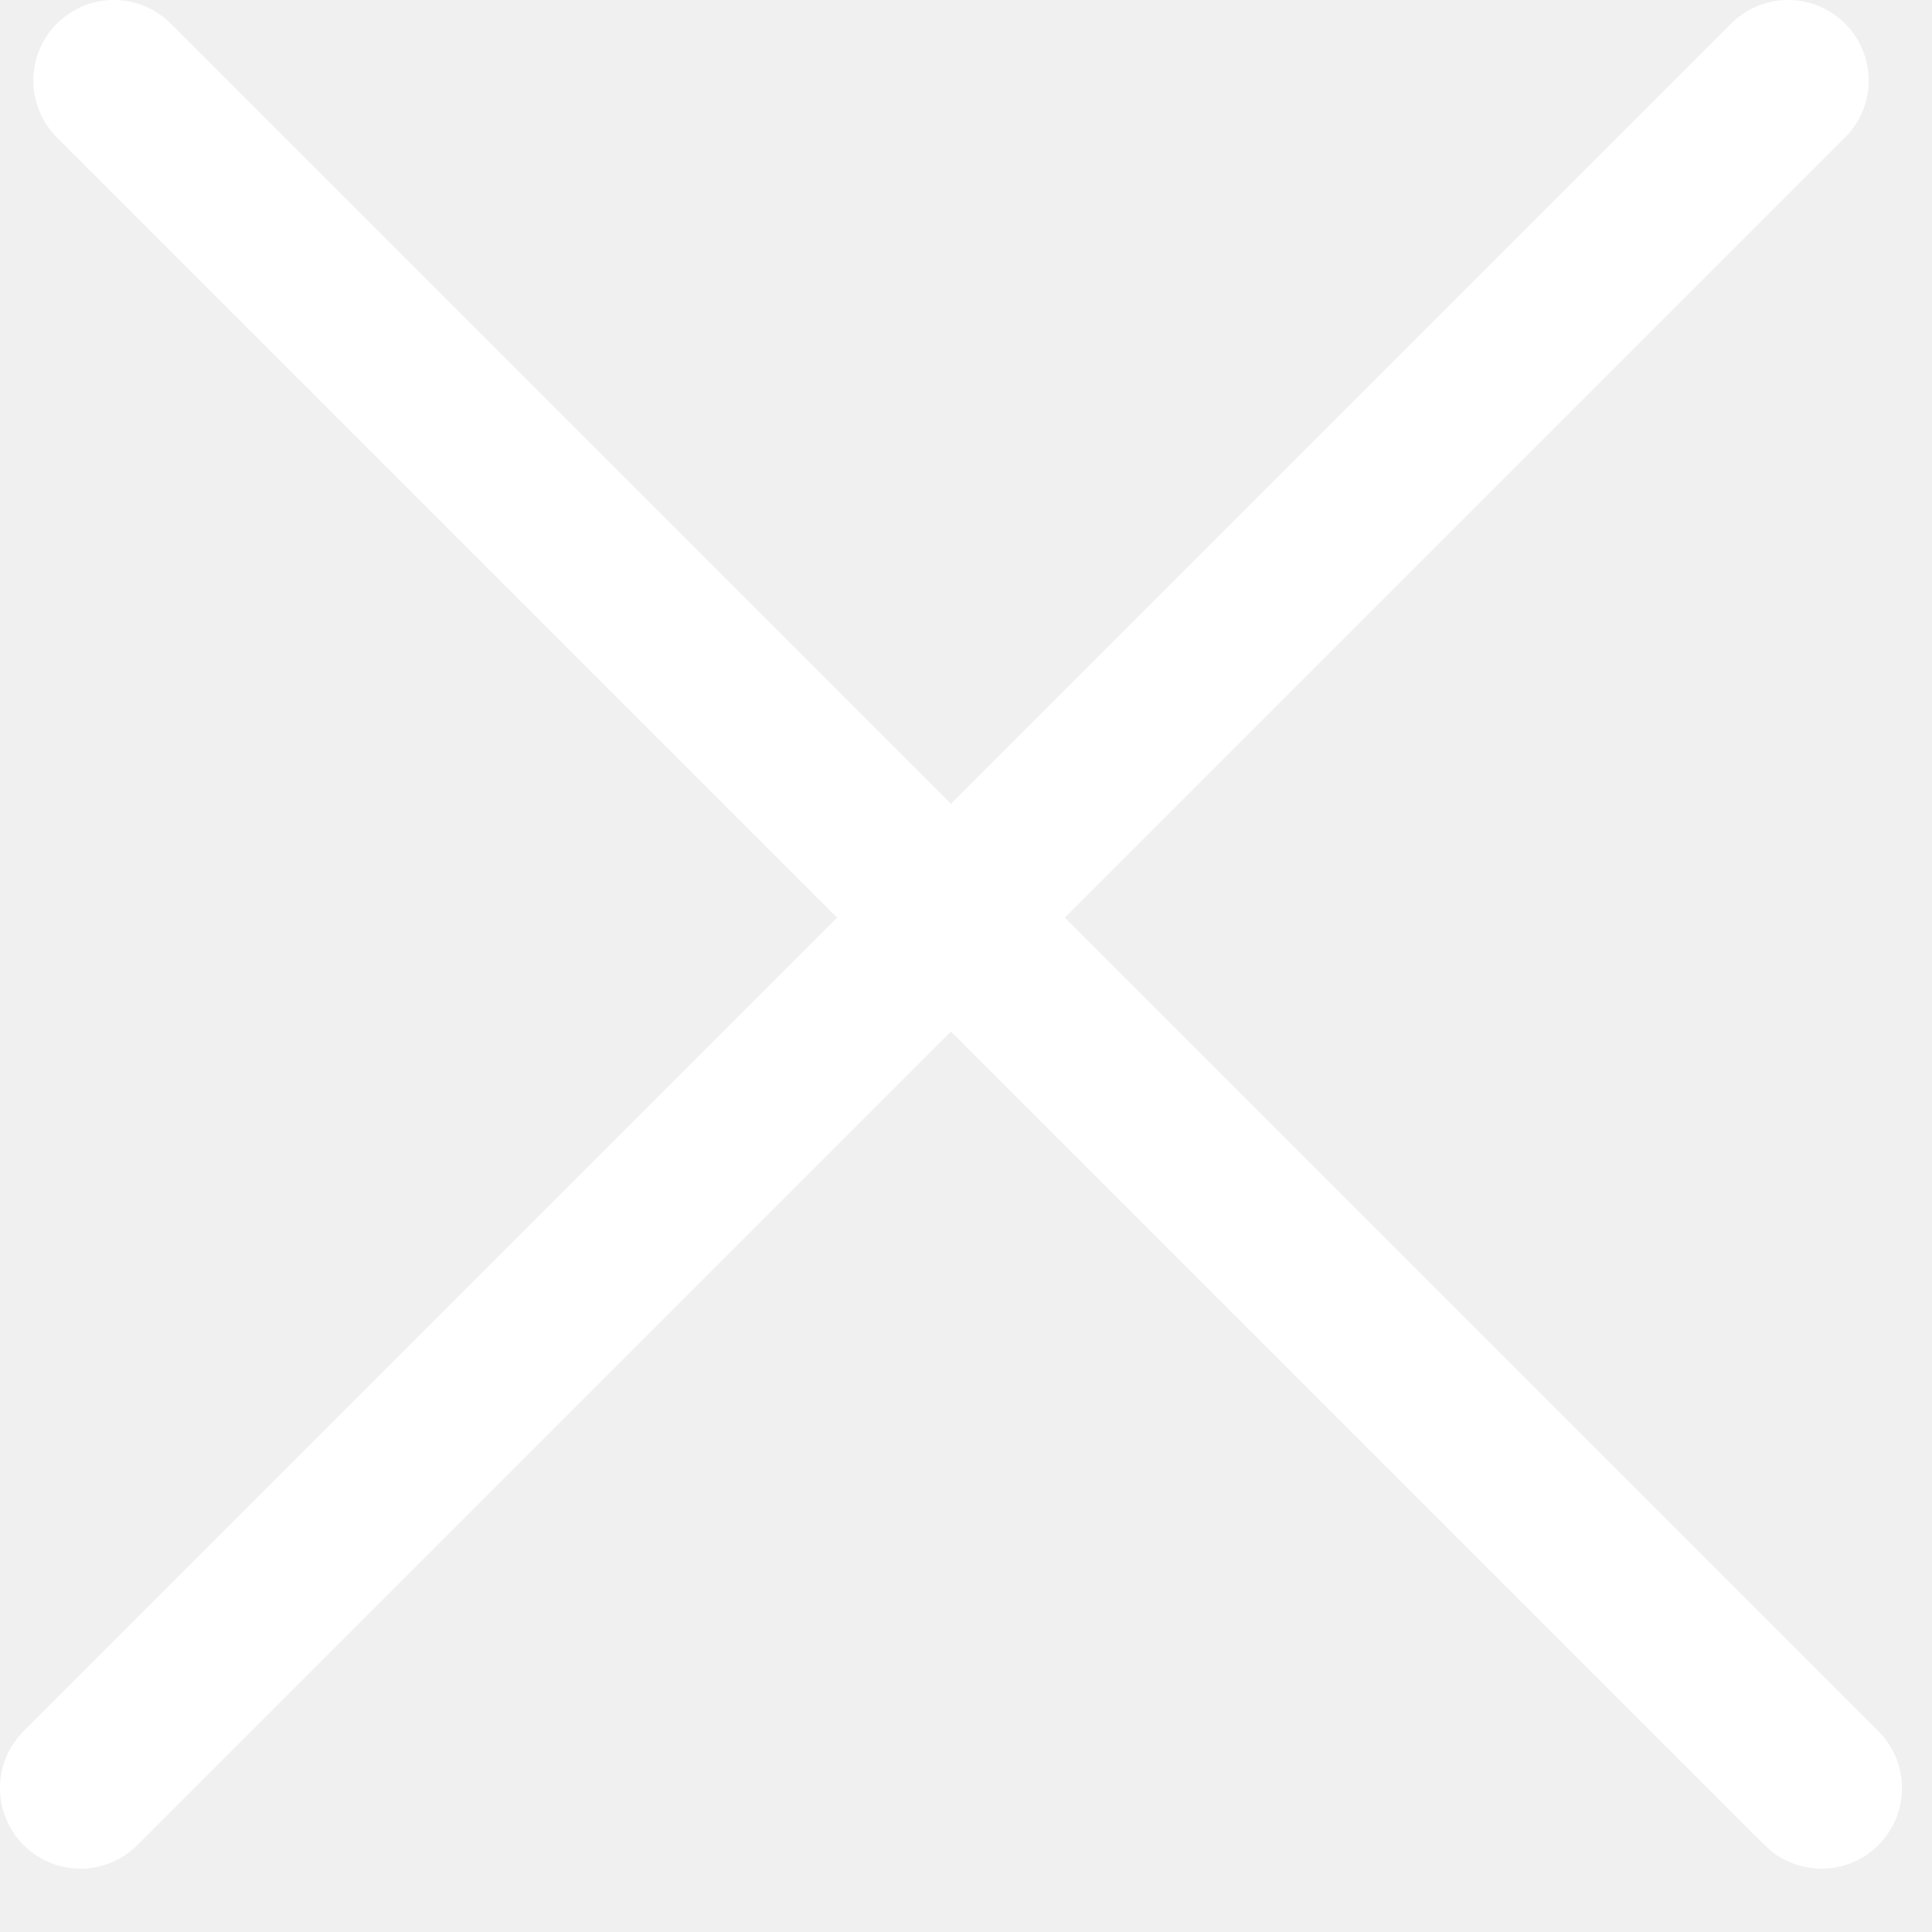
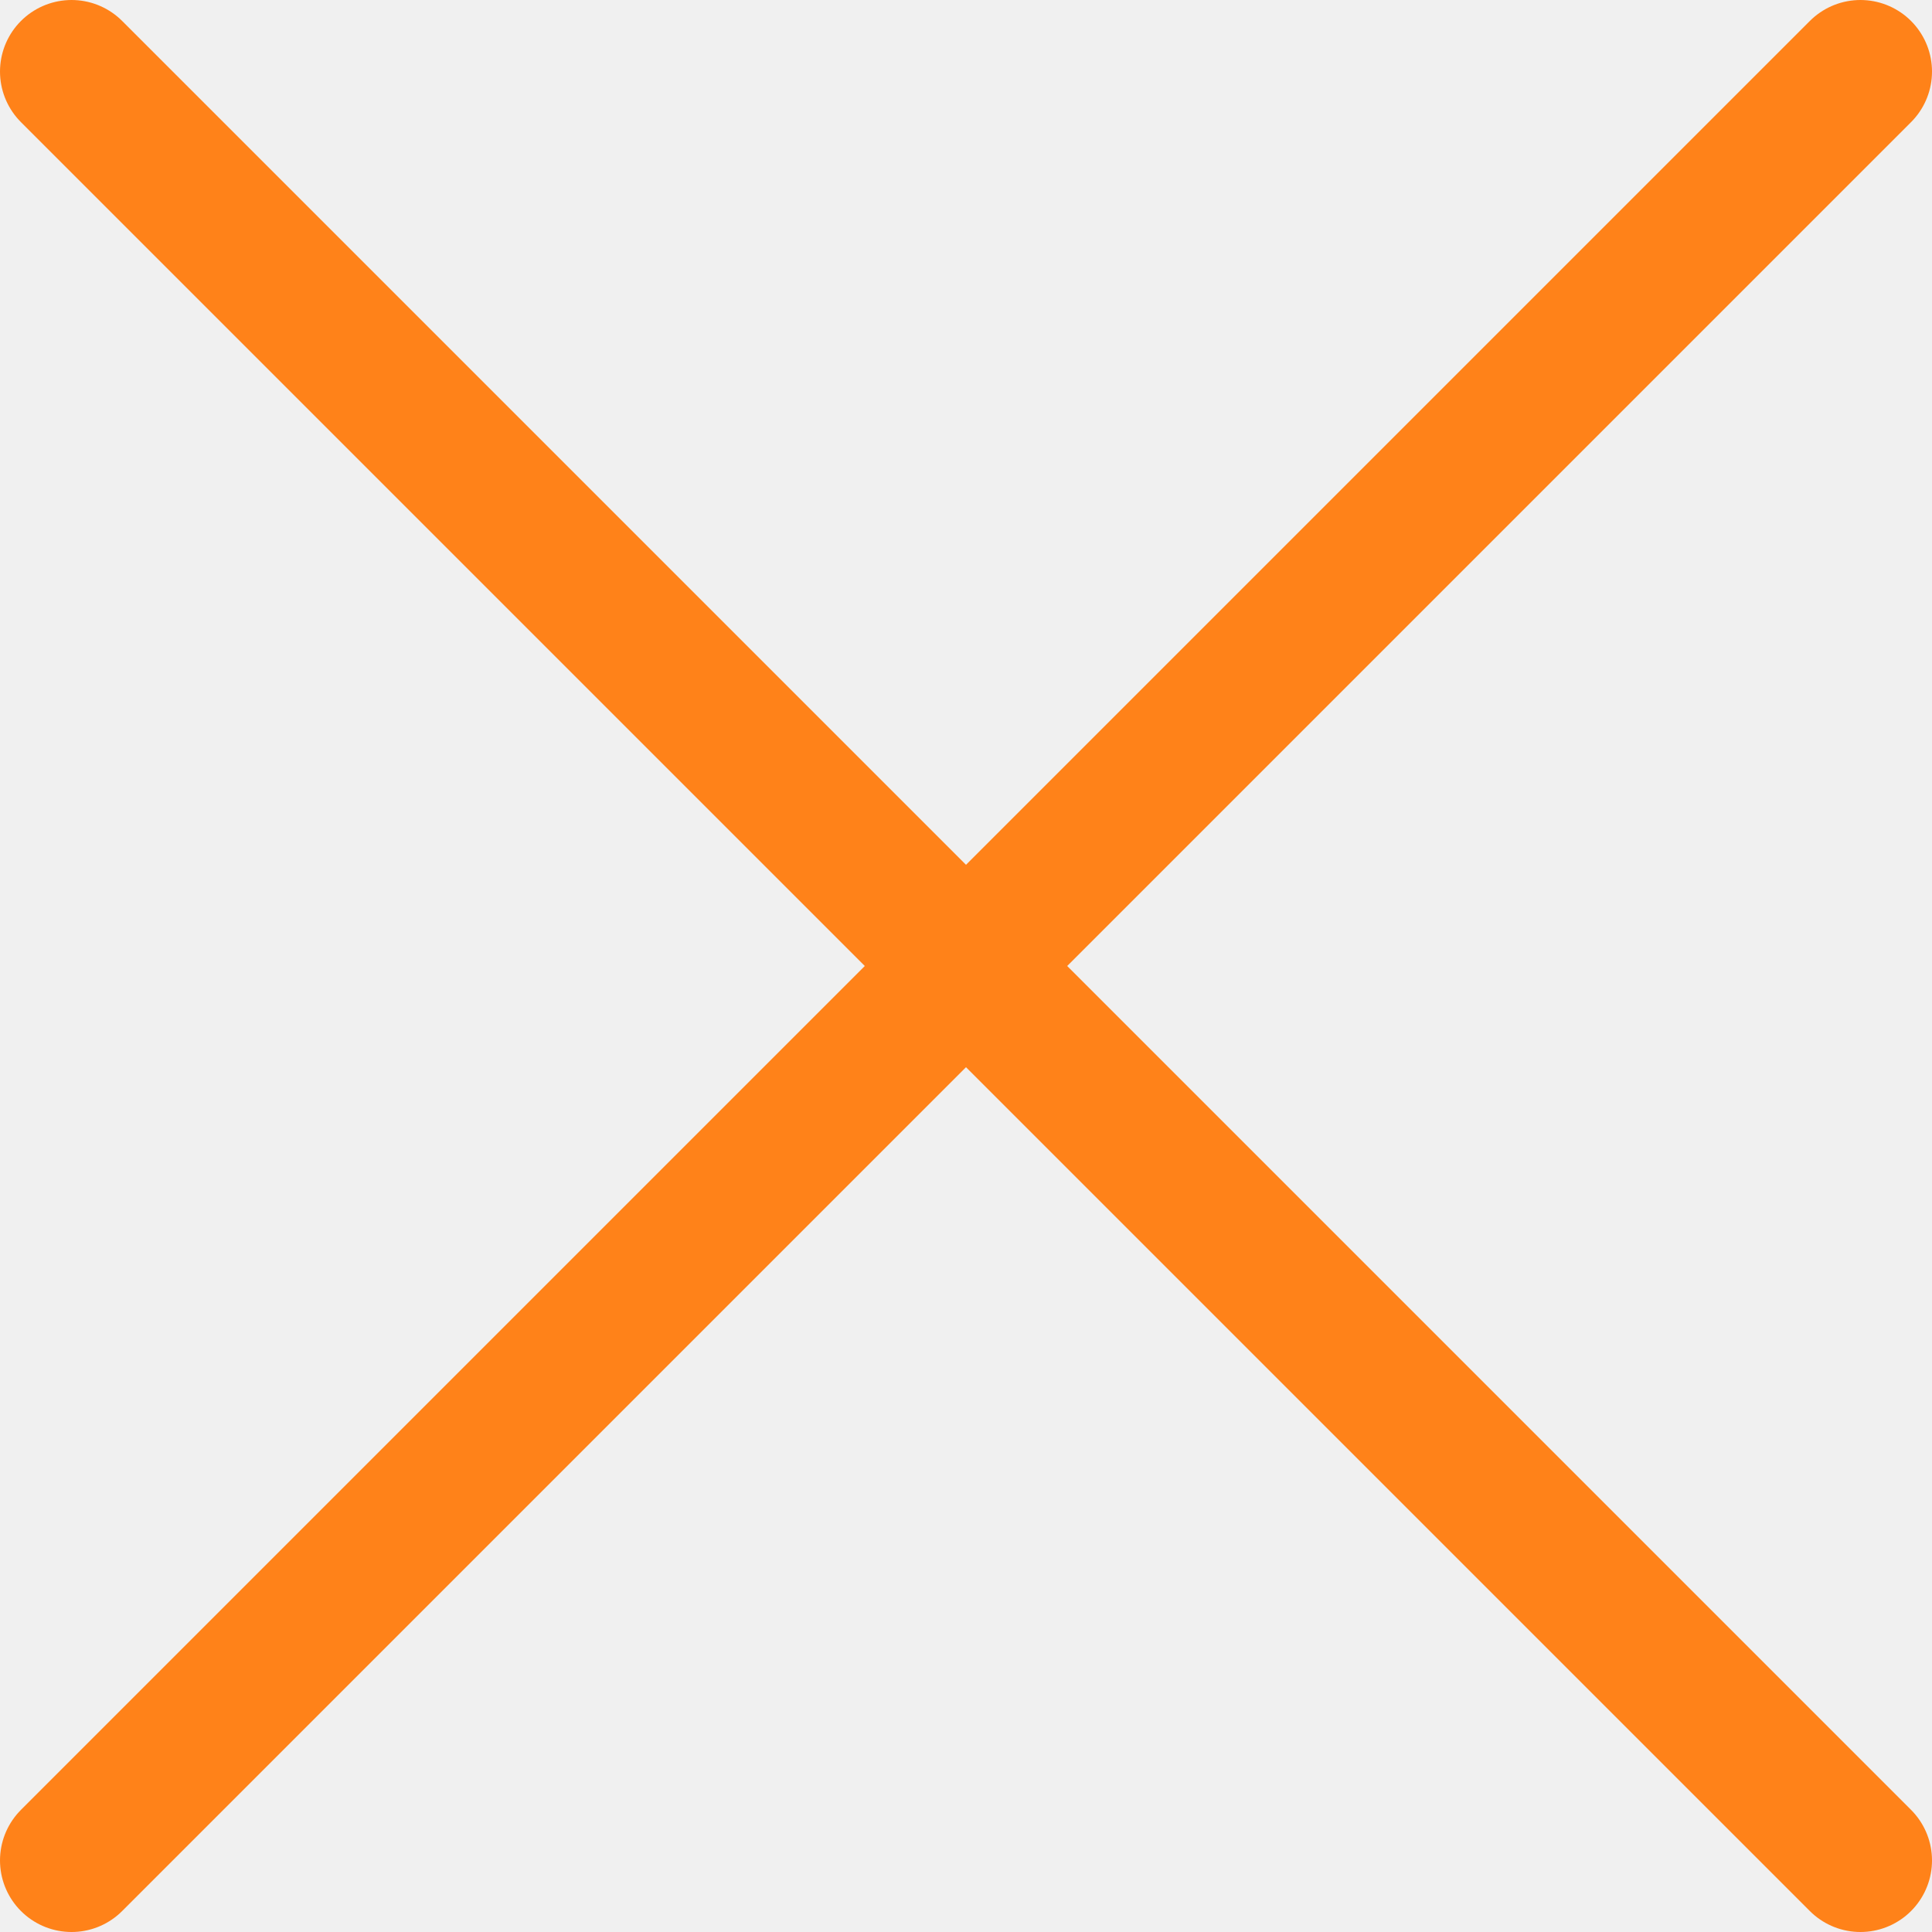
- <svg xmlns="http://www.w3.org/2000/svg" width="24" height="24" viewBox="0 0 24 24" fill="none">
-   <line x1="1" y1="22.213" x2="22.213" y2="1" stroke="white" stroke-width="2" stroke-linecap="round" />
-   <line x1="1.414" y1="1" x2="22.627" y2="22.213" stroke="white" stroke-width="2" stroke-linecap="round" />
+ <svg xmlns="http://www.w3.org/2000/svg" width="27" height="27" viewBox="0 0 27 27" fill="none">
+   <path d="M1 1L26 26M26 1L1 26" stroke="#FF8219" stroke-width="2" stroke-linecap="round" stroke-linejoin="round" />
</svg>
